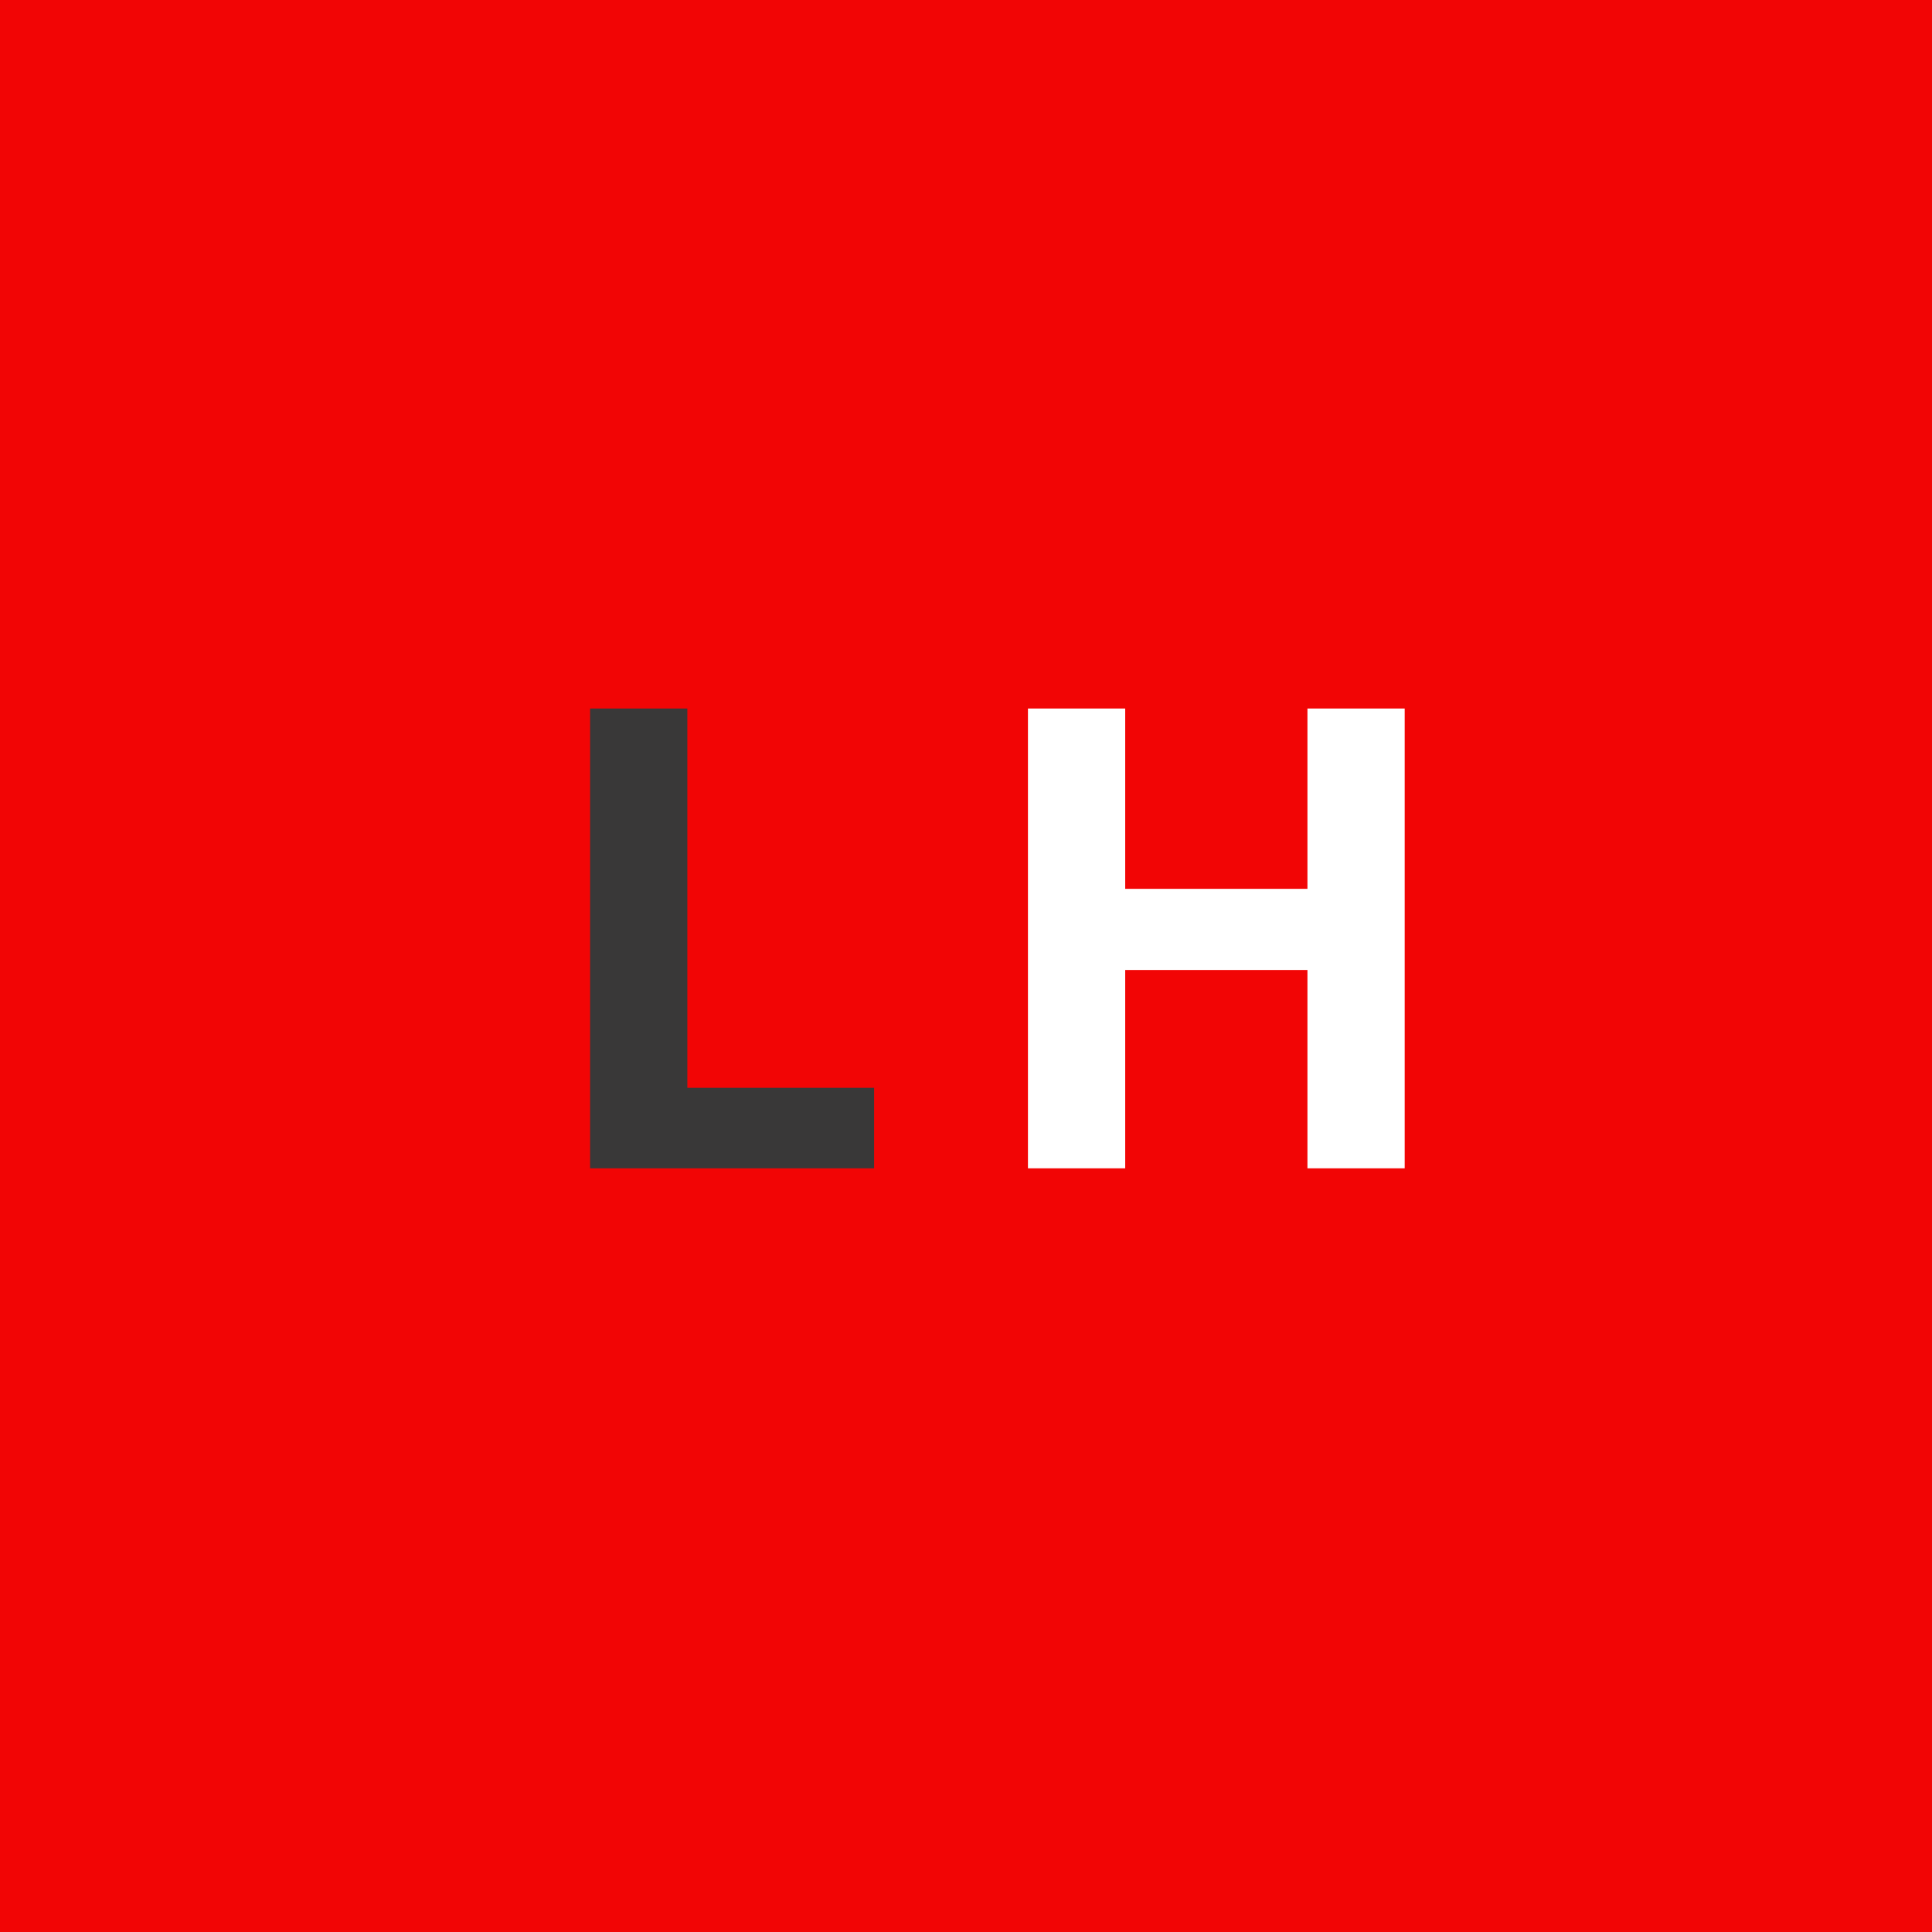
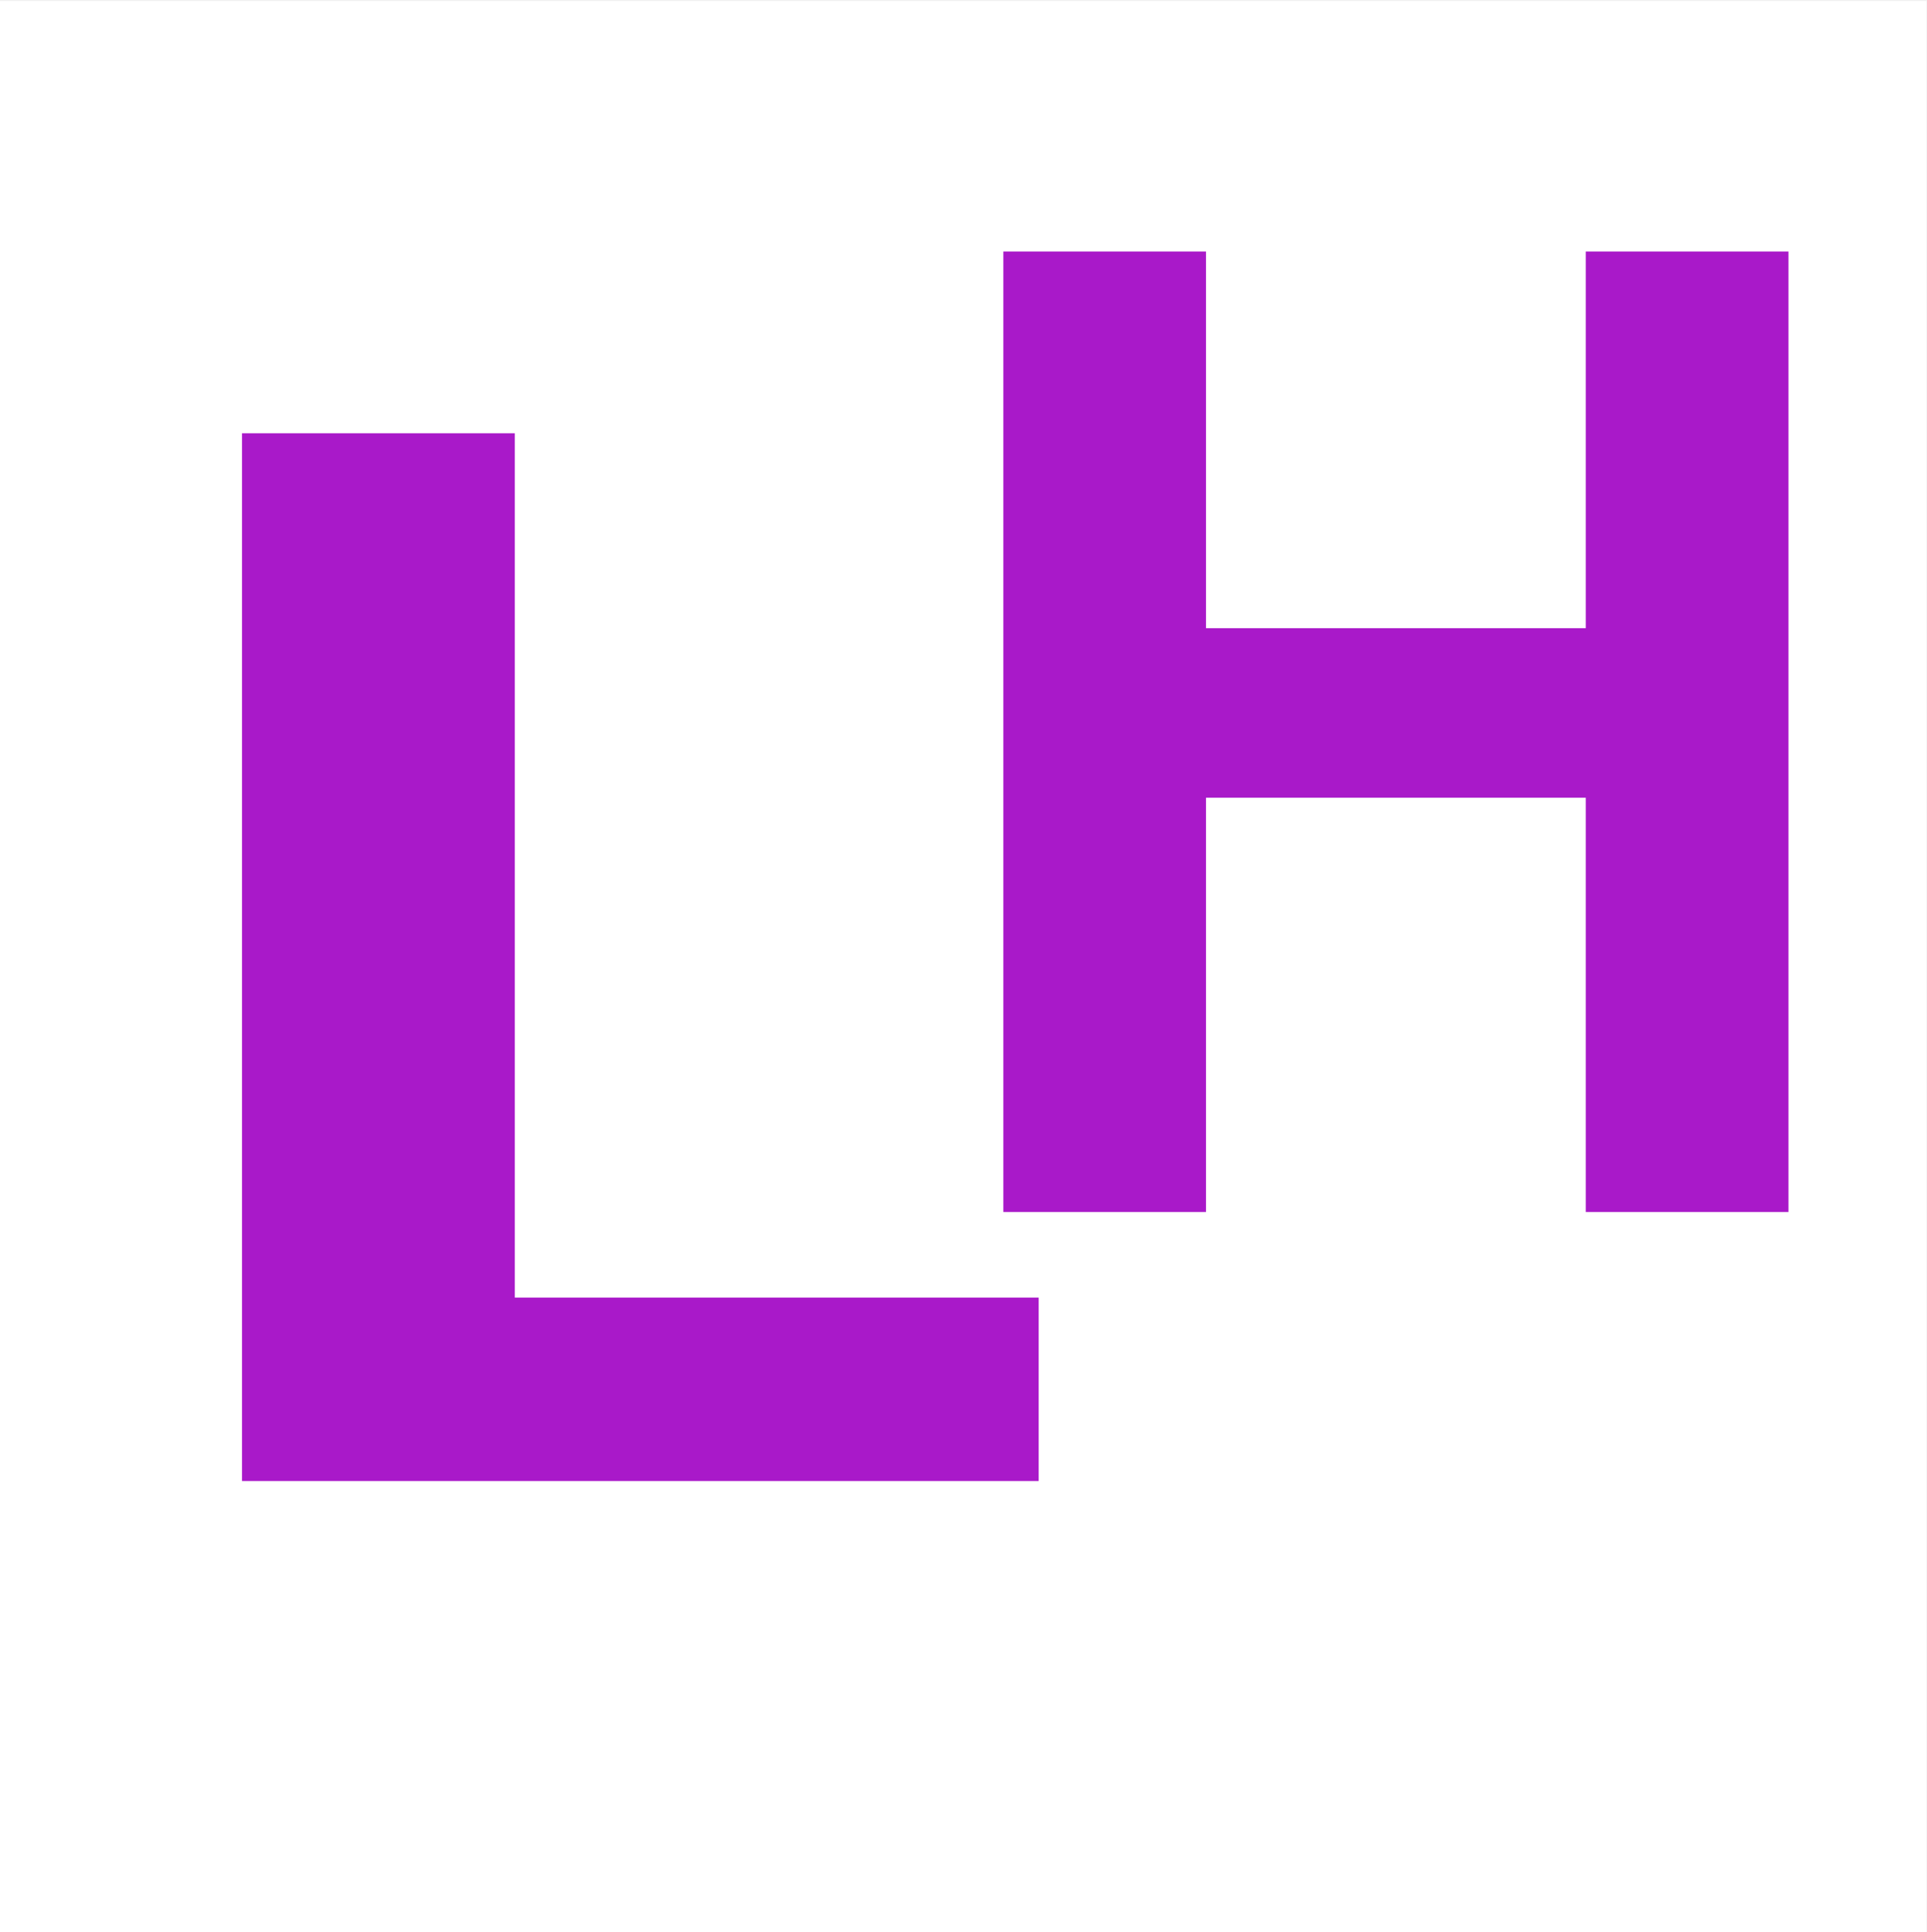
- <svg xmlns="http://www.w3.org/2000/svg" version="1.1" width="600" height="600" viewBox="0 0 600 600" xml:space="preserve">
-   <defs>
- </defs>
-   <rect x="0" y="0" width="100%" height="100%" fill="transparent" />
-   <g transform="matrix(0 0 0 0 0 0)" id="bacf40e6-531c-4c50-906b-bb9386cbff57">
- </g>
-   <g transform="matrix(1 0 0 1 300 300)" id="2071248a-ab7d-4b7b-816c-e141de6f3739">
-     <rect style="stroke: none; stroke-width: 1; stroke-dasharray: none; stroke-linecap: butt; stroke-dashoffset: 0; stroke-linejoin: miter; stroke-miterlimit: 4; fill: rgb(242,5,5); fill-rule: nonzero; opacity: 1;" vector-effect="non-scaling-stroke" x="-300" y="-300" rx="0" ry="0" width="600" height="600" />
+ <svg xmlns="http://www.w3.org/2000/svg" viewBox="0 -0.201 600 601.611">
+   <g transform="matrix(1, 0, 0, 1.00217, 300, 300.7593)" id="2071248a-ab7d-4b7b-816c-e141de6f3739" style="">
+     <rect style="stroke: none; stroke-width: 1; stroke-dasharray: none; stroke-linecap: butt; stroke-dashoffset: 0; stroke-linejoin: miter; stroke-miterlimit: 4; fill:#ffffff; fill-rule: nonzero; opacity: 1;" vector-effect="non-scaling-stroke" x="-300" y="-300" rx="0" ry="0" width="600" height="600" />
  </g>
-   <g transform="matrix(1 0 0 1 223.76 300)" style="" id="dd982fe0-7aa5-464f-9f32-73cae21b2f6d">
-     <text xml:space="preserve" font-family="Raleway" font-size="200" font-style="normal" font-weight="900" style="stroke: none; stroke-width: 1; stroke-dasharray: none; stroke-linecap: butt; stroke-dashoffset: 0; stroke-linejoin: miter; stroke-miterlimit: 4; fill: rgb(57,56,56); fill-rule: nonzero; opacity: 1; white-space: pre;">
-       <tspan x="-58.5" y="62.83">L</tspan>
+   <g transform="matrix(2.813107, 0, 0, 2.284872, 189.3017, 317.4225)" style="" id="dd982fe0-7aa5-464f-9f32-73cae21b2f6d">
+     <text font-family="Raleway" font-size="200" font-style="normal" font-weight="900" style="stroke: none; stroke-width: 1; stroke-dasharray: none; stroke-linecap: butt; stroke-dashoffset: 0; stroke-linejoin: miter; stroke-miterlimit: 4; fill:#ffffff; fill-rule: nonzero; opacity: 1; white-space: pre;">
+       <tspan x="-58.5" y="62.83" fill="#a919c9">L</tspan>
    </text>
  </g>
-   <g transform="matrix(1 0 0 1 376.24 300)" style="">
-     <text xml:space="preserve" font-family="Raleway" font-size="200" font-style="normal" font-weight="900" style="stroke: none; stroke-width: 1; stroke-dasharray: none; stroke-linecap: butt; stroke-dashoffset: 0; stroke-linejoin: miter; stroke-miterlimit: 4; fill: rgb(255,255,255); fill-rule: nonzero; opacity: 1; white-space: pre;">
-       <tspan x="-75" y="62.83">H</tspan>
+   <g transform="matrix(2.09, 0, 0, 2.094536, 431.6155, 245.6084)" style="">
+     <text font-family="Raleway" font-size="200" font-style="normal" font-weight="900" style="stroke: none; stroke-width: 1; stroke-dasharray: none; stroke-linecap: butt; stroke-dashoffset: 0; stroke-linejoin: miter; stroke-miterlimit: 4; fill: rgb(255,255,255); fill-rule: nonzero; opacity: 1; white-space: pre;">
+       <tspan x="-75" y="62.83" fill="#a919c9">H</tspan>
    </text>
  </g>
</svg>
